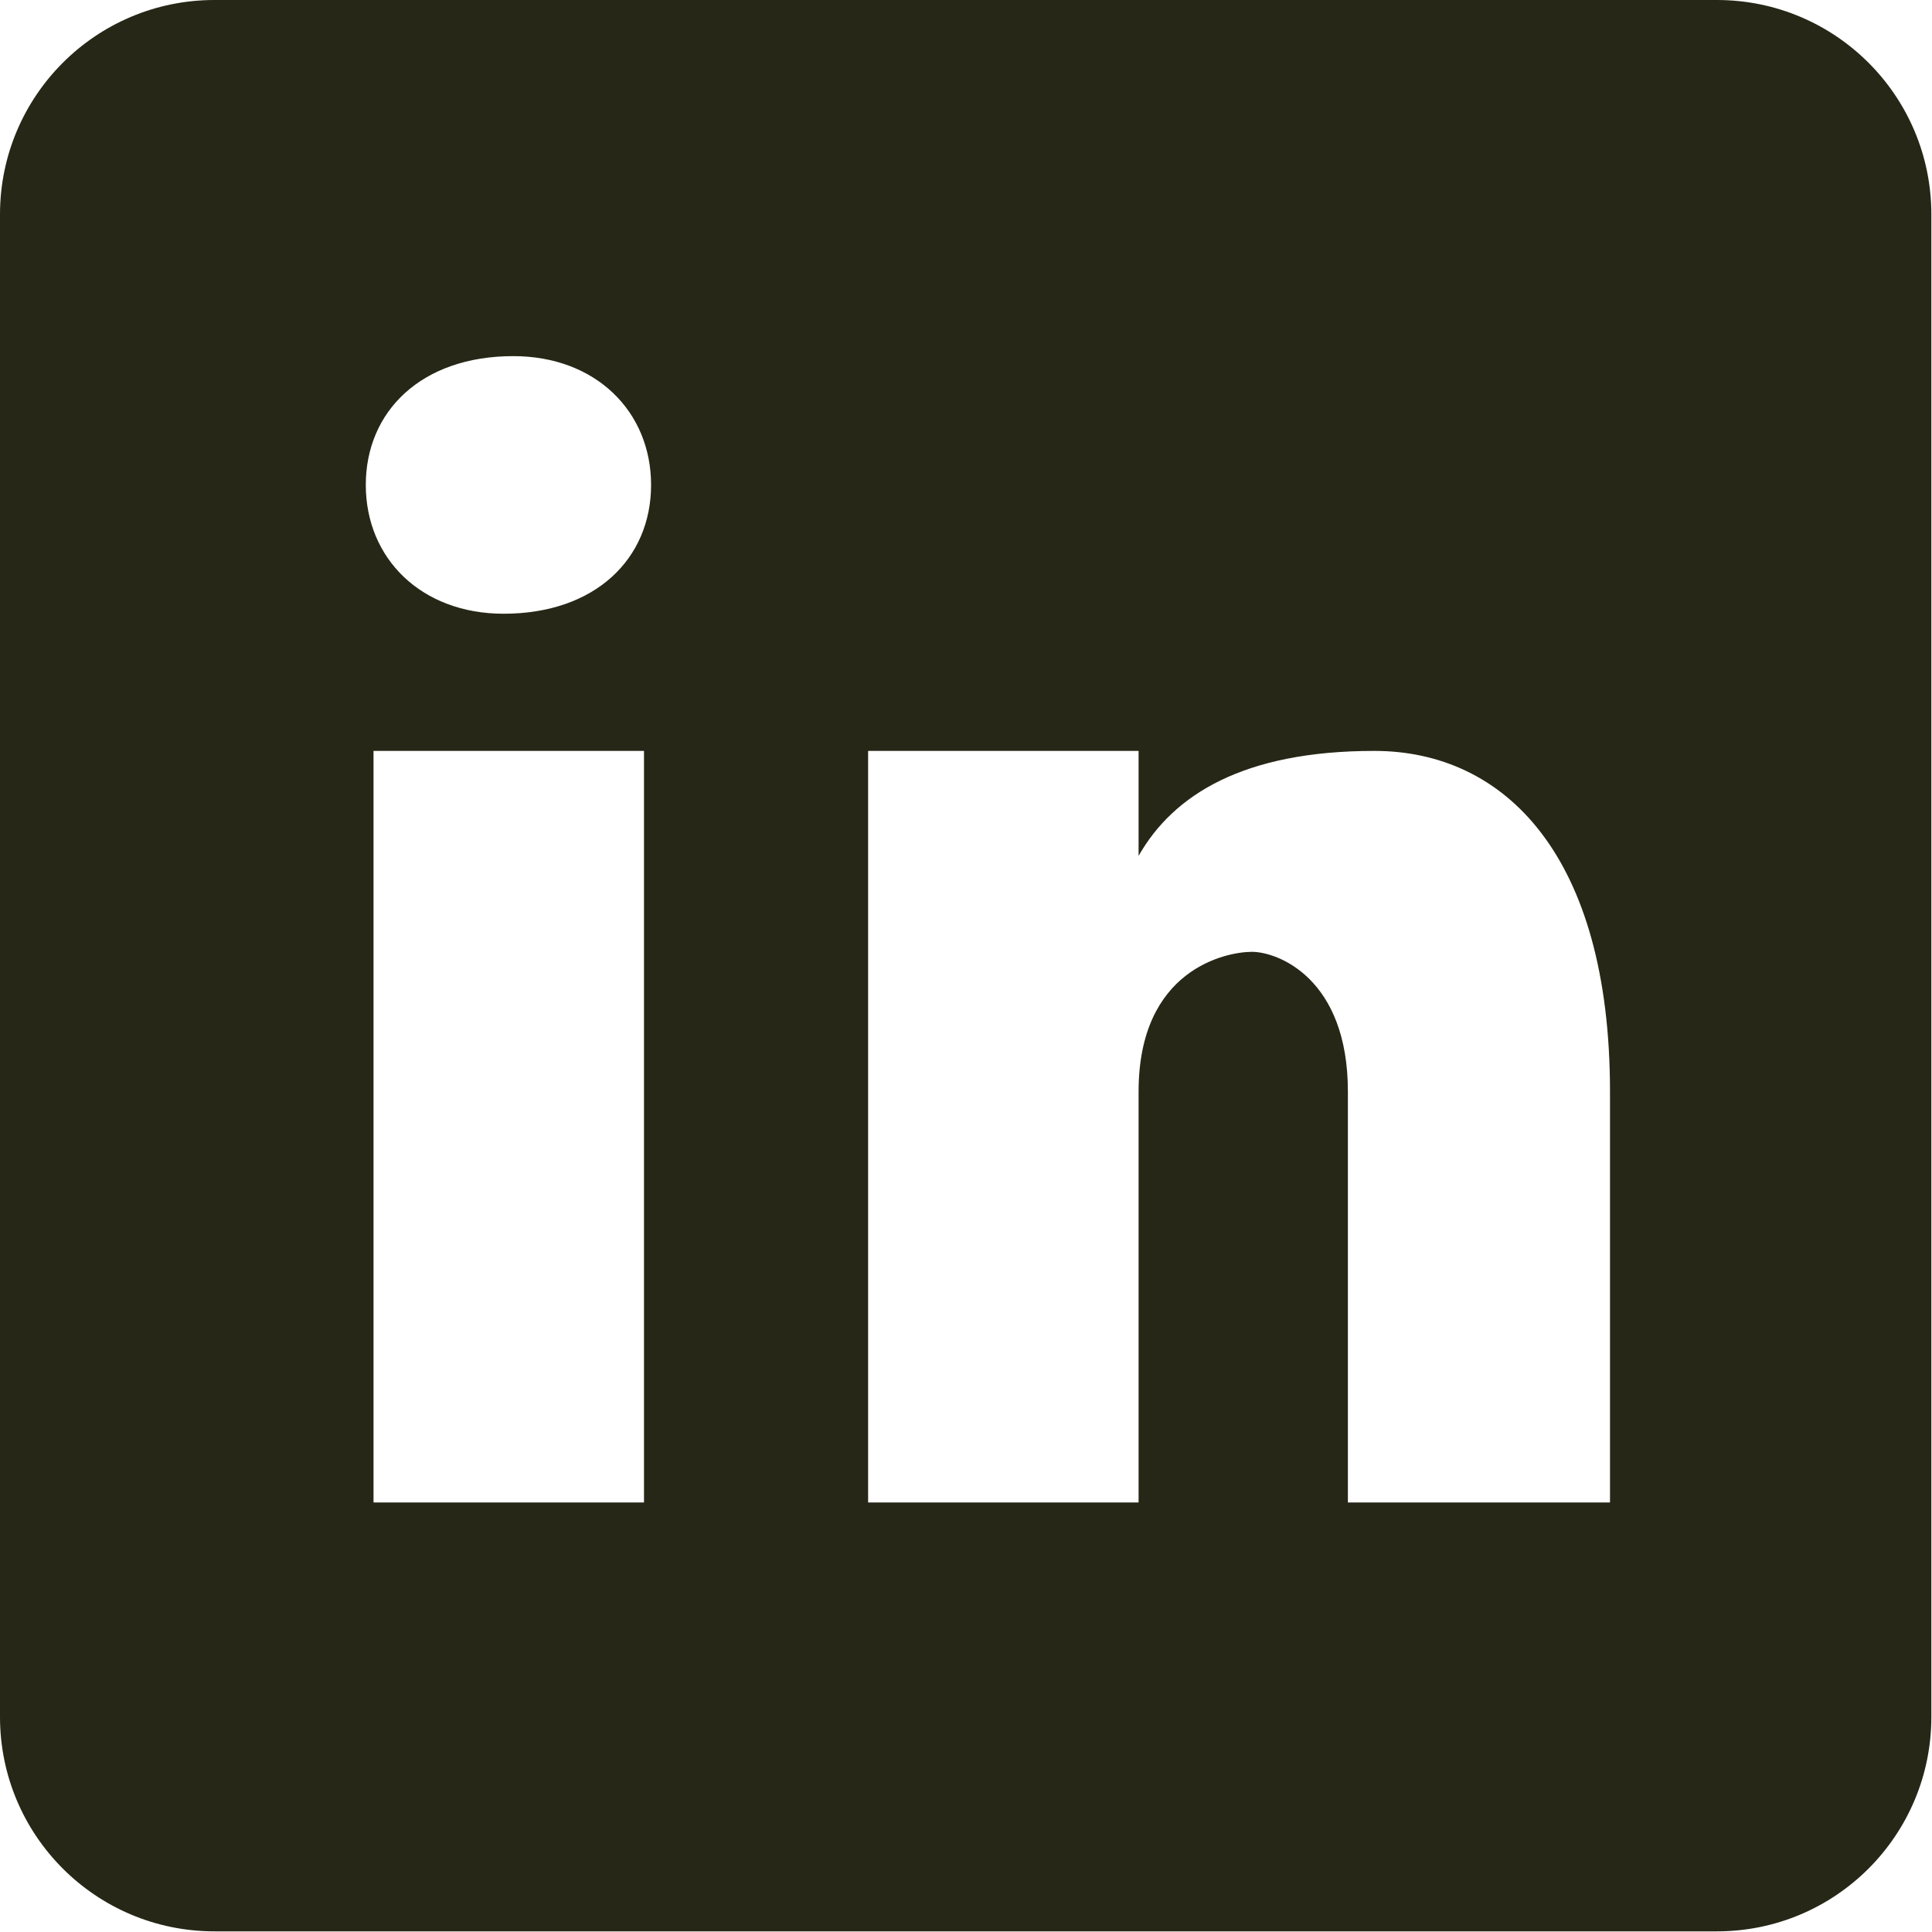
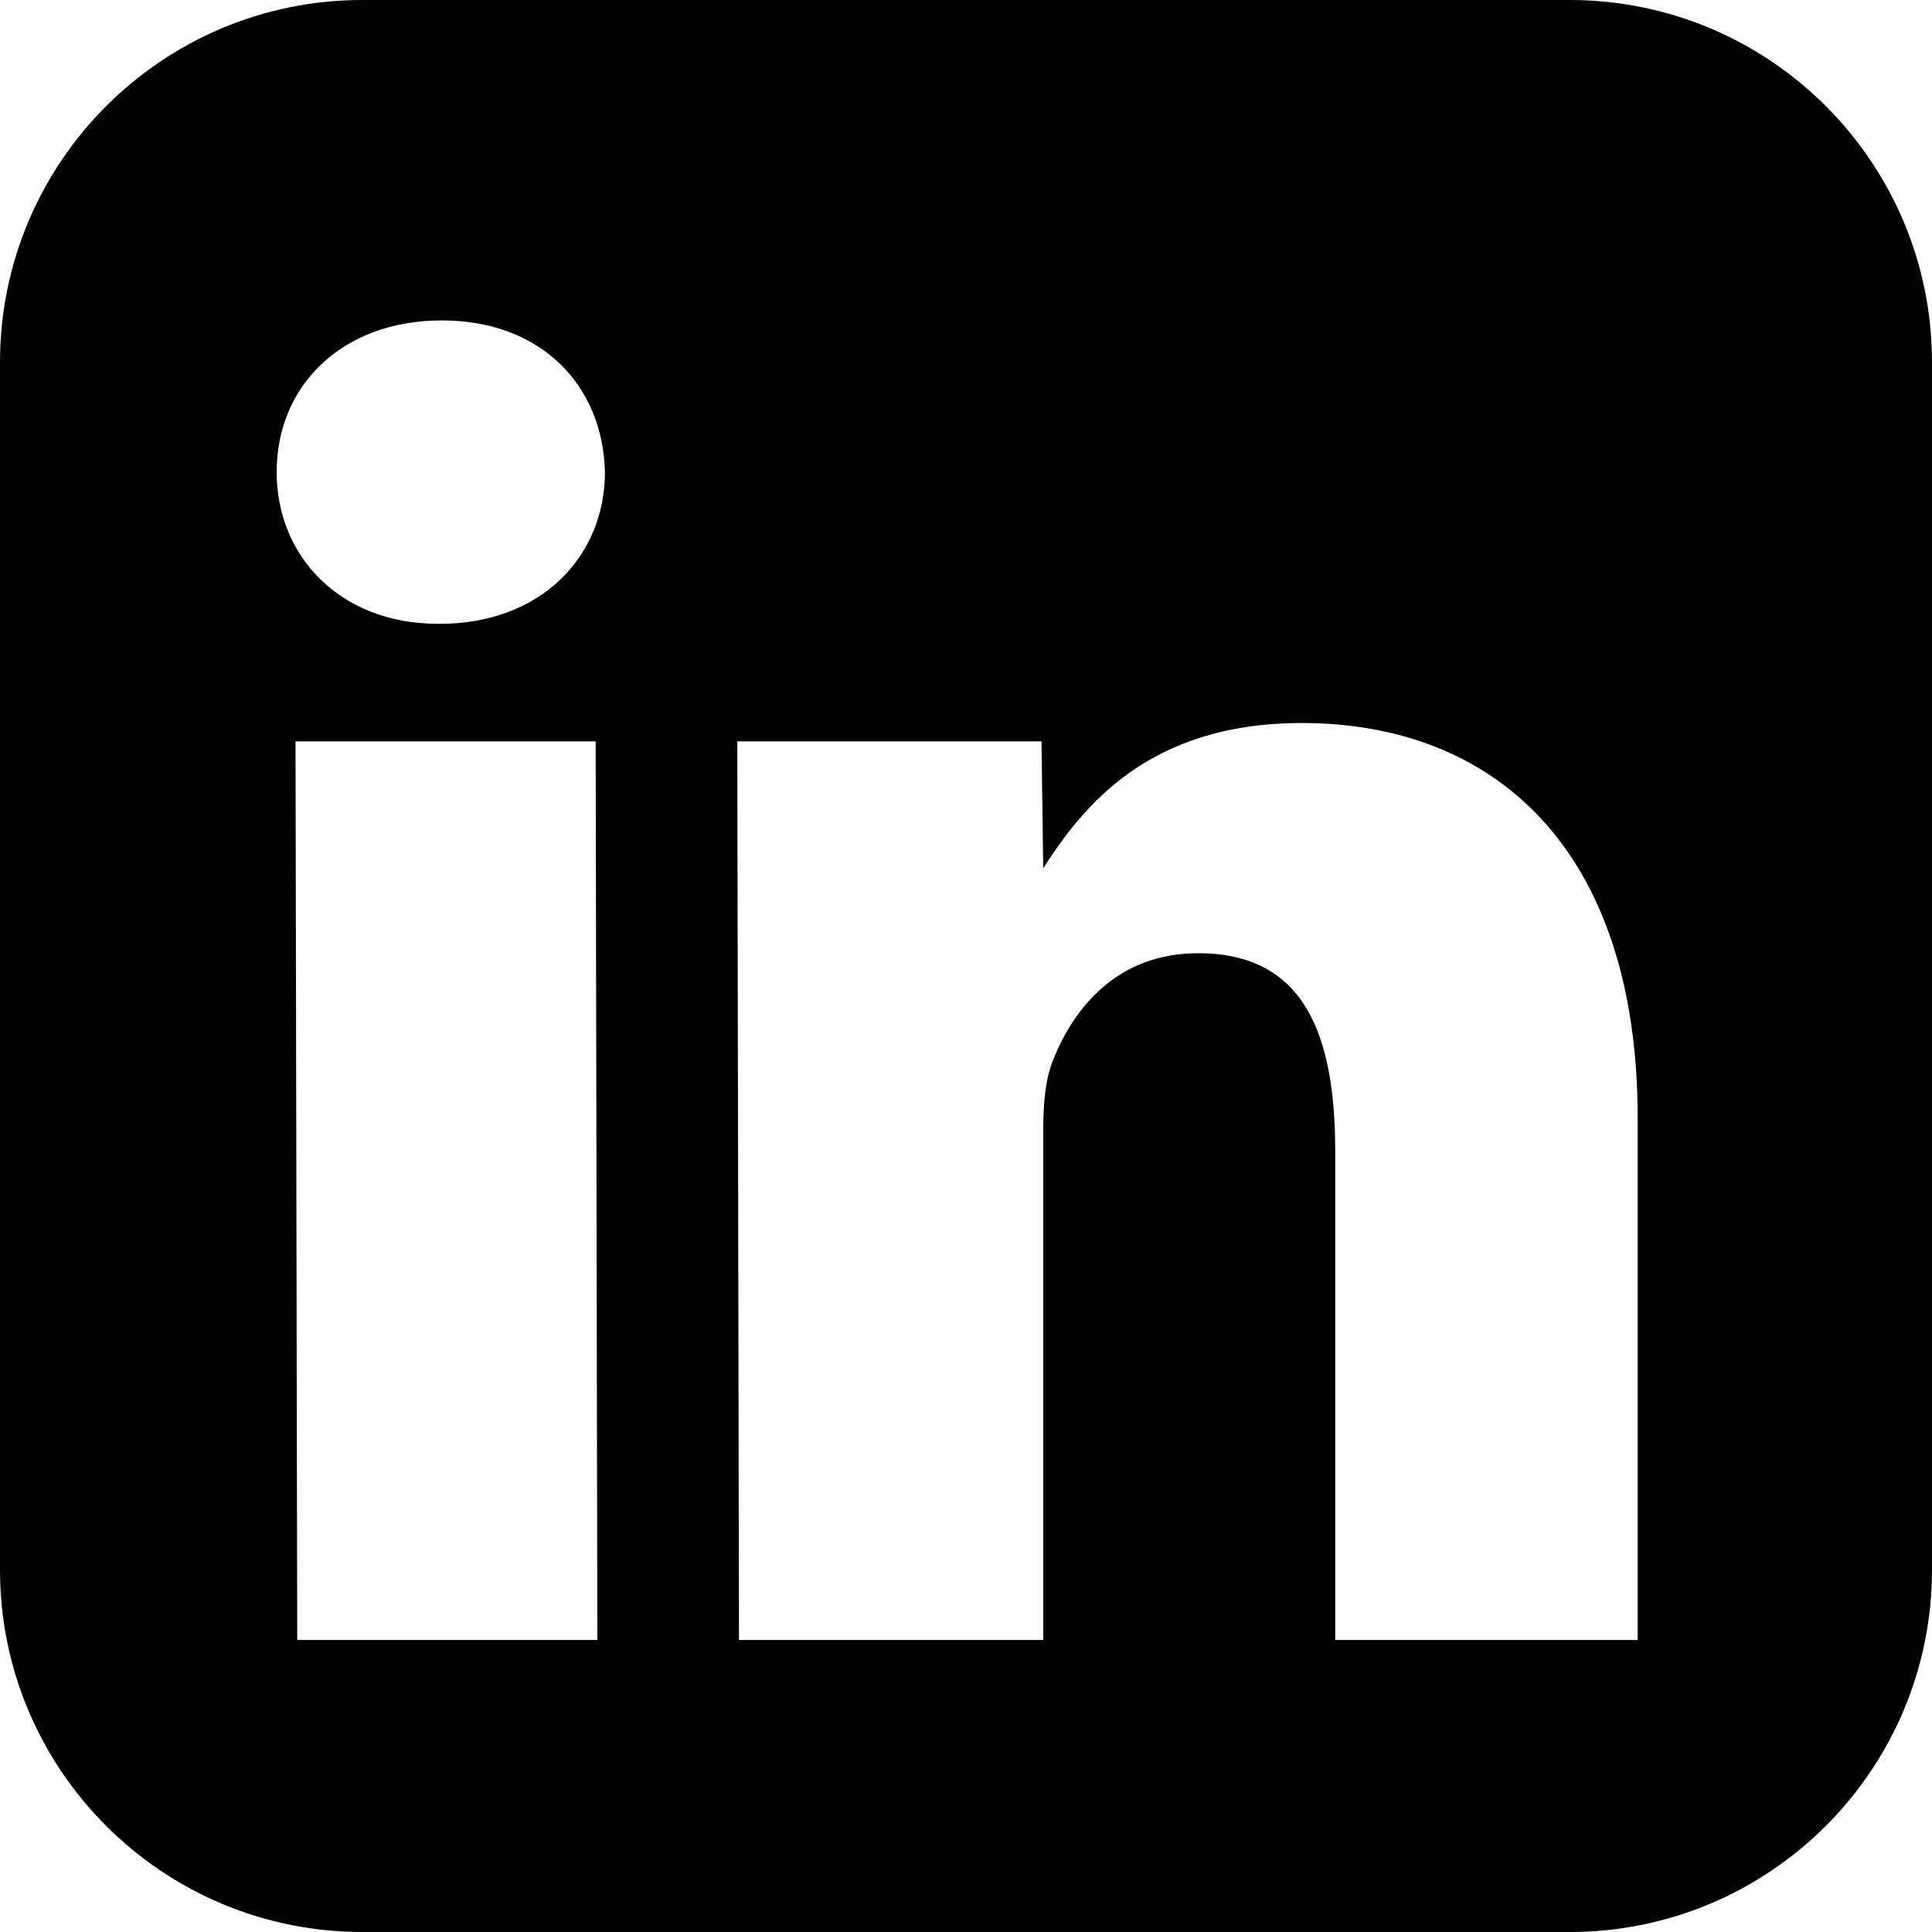
- <svg xmlns="http://www.w3.org/2000/svg" id="Layer_1" data-name="Layer 1" viewBox="0 0 30 30">
-   <path d="M26.67,0H3.33C1.49,0,0,1.49,0,3.33v23.33c0,1.84,1.49,3.33,3.33,3.33h23.33c1.84,0,3.33-1.49,3.33-3.33V3.33c0-1.84-1.49-3.33-3.33-3.33ZM10,23.33h-4.2v-11.67h4.2v11.67ZM7.82,9.53c-1.28,0-2.14-.86-2.14-2s.86-2,2.29-2c1.28,0,2.14.86,2.14,2s-.86,2-2.29,2ZM25,23.33h-4.07v-6.38c0-1.76-1.09-2.17-1.49-2.17s-1.76.27-1.76,2.17v6.38h-4.2v-11.67h4.2v1.63c.54-.95,1.63-1.63,3.66-1.63s3.66,1.63,3.66,5.29v6.38Z" fill="#262716" stroke-width="0" />
+ <svg xmlns="http://www.w3.org/2000/svg" width="20" height="20" viewBox="0 0 26 26">
+   <path d="M 21.125 0 L 4.875 0 C 2.184 0 0 2.184 0 4.875 L 0 21.125 C 0 23.816 2.184 26 4.875 26 L 21.125 26 C 23.816 26 26 23.816 26 21.125 L 26 4.875 C 26 2.184 23.816 0 21.125 0 Z M 8.039 22.07 L 4 22.07 L 3.977 9.977 L 8.016 9.977 Z M 5.918 8.395 L 5.895 8.395 C 4.574 8.395 3.723 7.484 3.723 6.352 C 3.723 5.191 4.602 4.312 5.945 4.312 C 7.289 4.312 8.113 5.191 8.141 6.352 C 8.141 7.484 7.285 8.395 5.918 8.395 Z M 22.043 22.07 L 17.969 22.07 L 17.969 15.5 C 17.969 13.91 17.547 12.828 16.125 12.828 C 15.039 12.828 14.453 13.559 14.172 14.266 C 14.066 14.52 14.039 14.867 14.039 15.223 L 14.039 22.07 L 9.945 22.07 L 9.922 9.977 L 14.016 9.977 L 14.039 11.684 C 14.562 10.875 15.434 9.73 17.52 9.73 C 20.105 9.73 22.039 11.418 22.039 15.047 L 22.039 22.07 Z" fill="currentColor" />
</svg>
